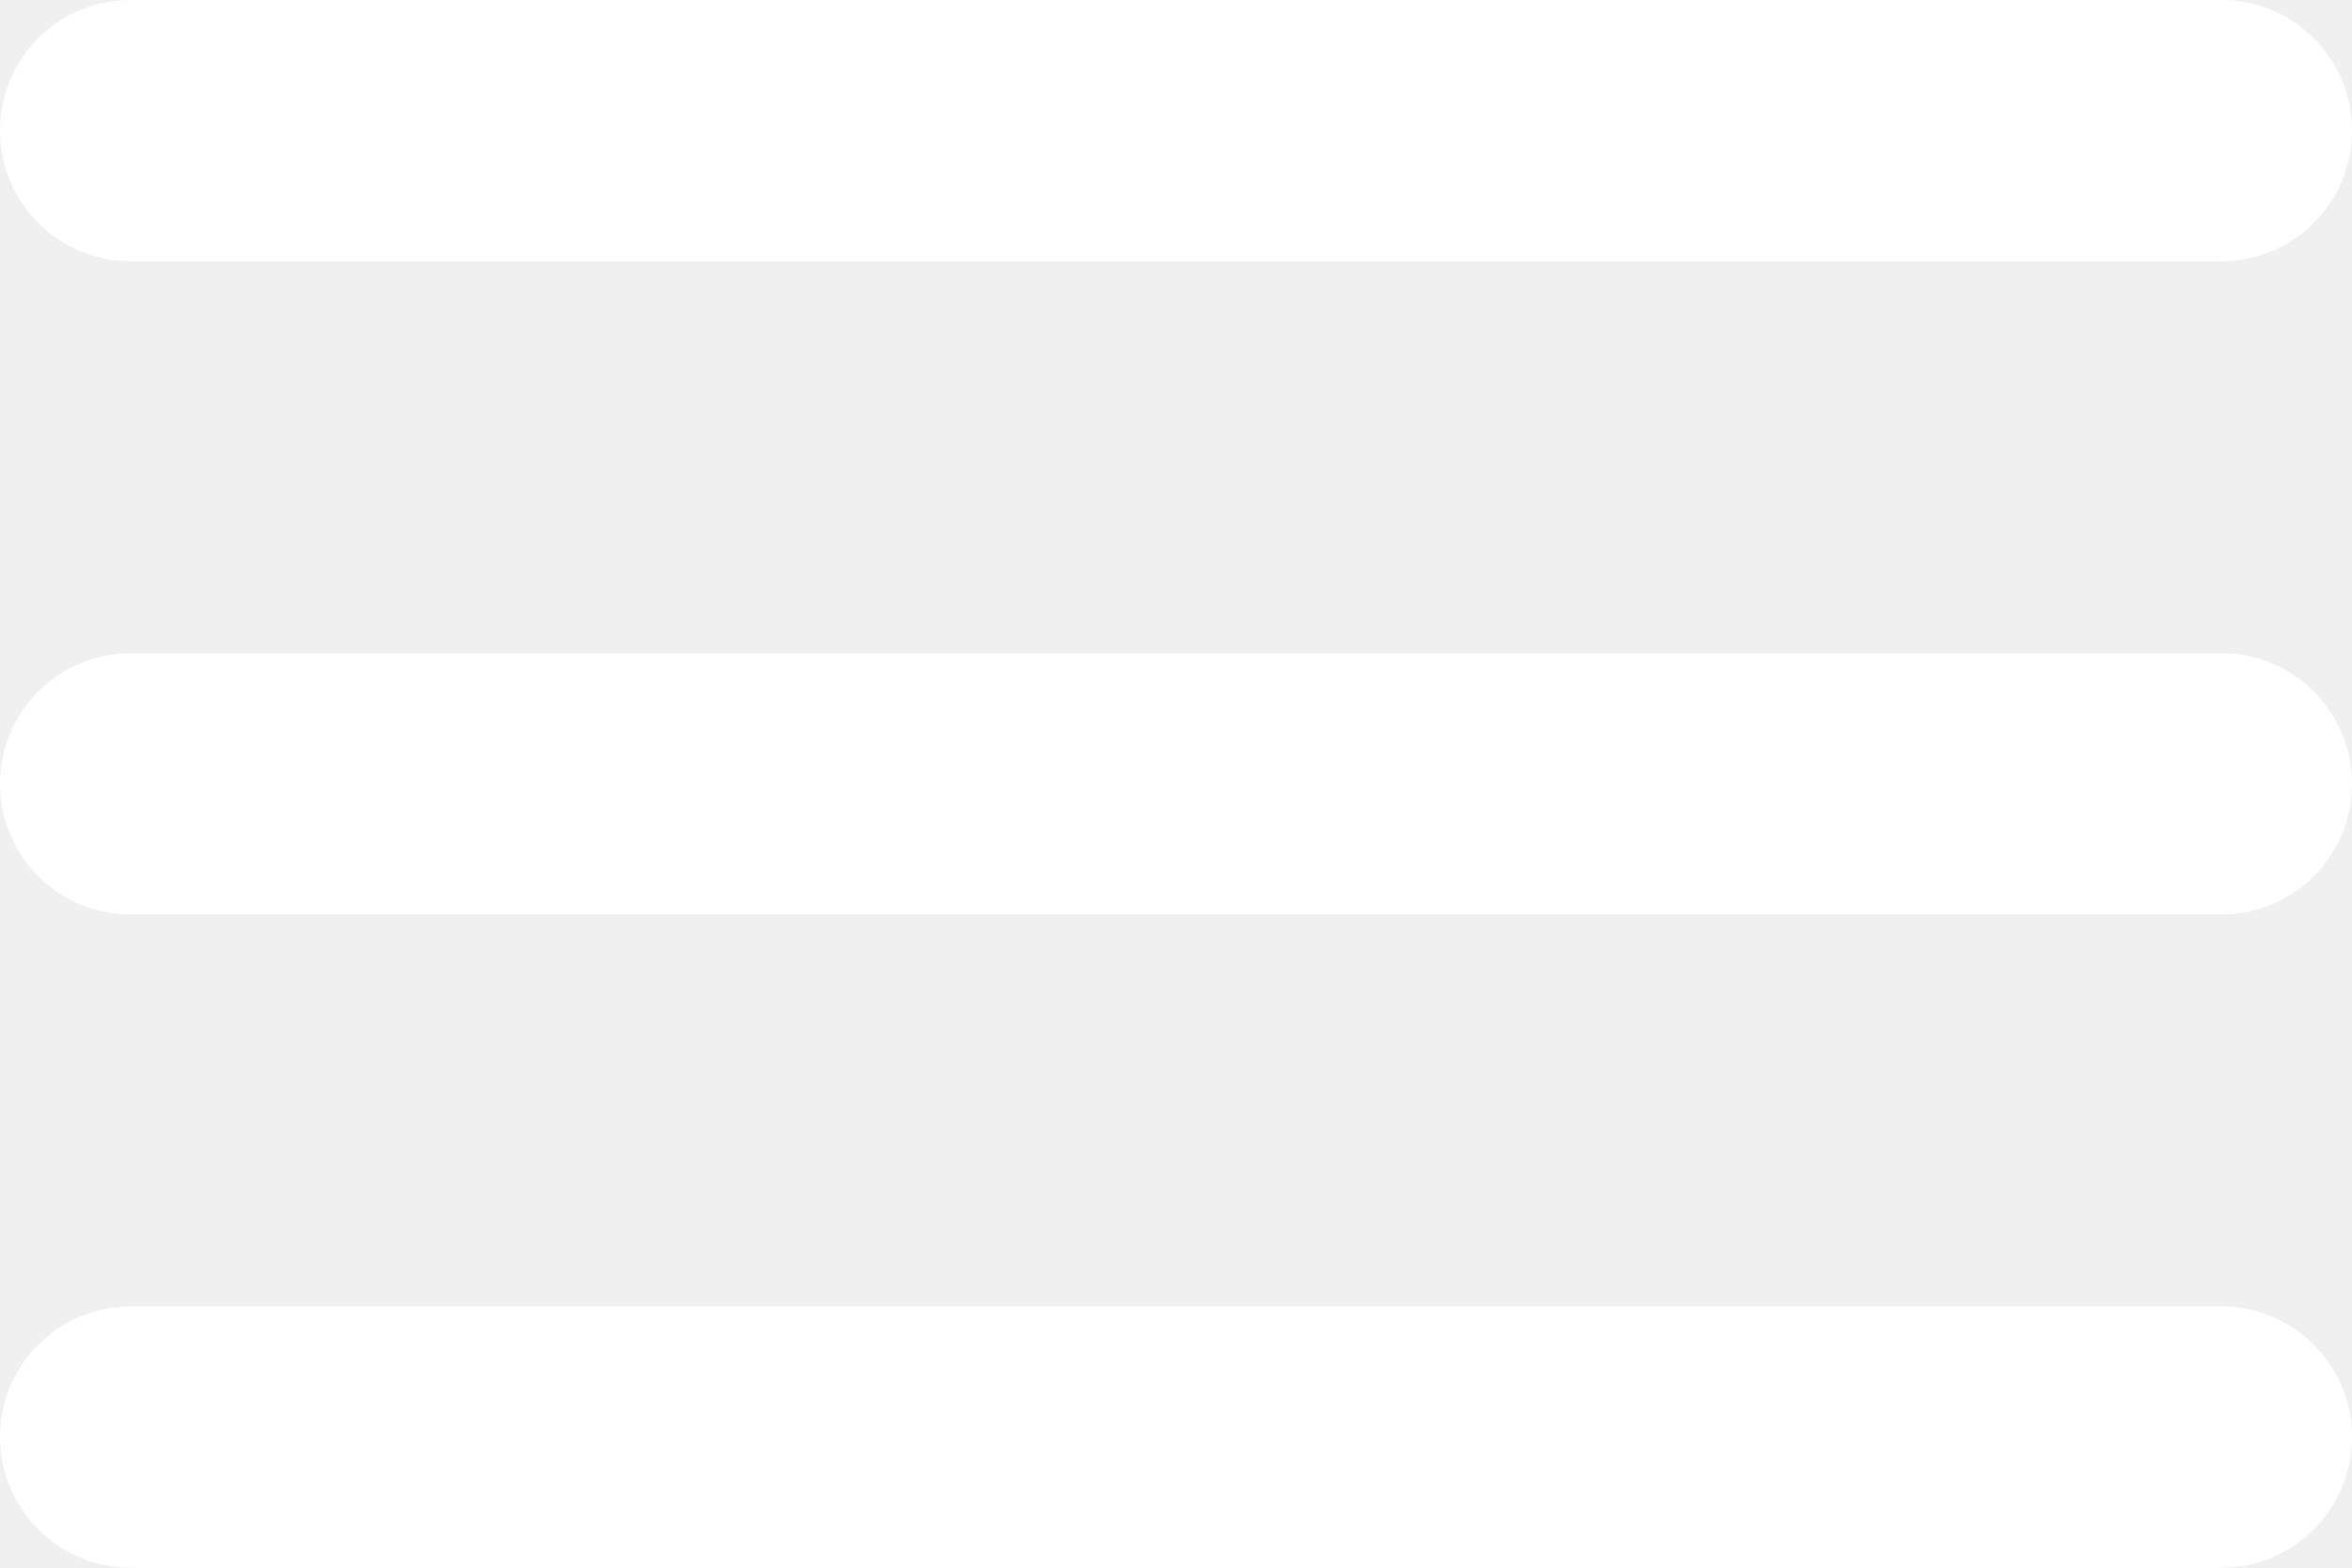
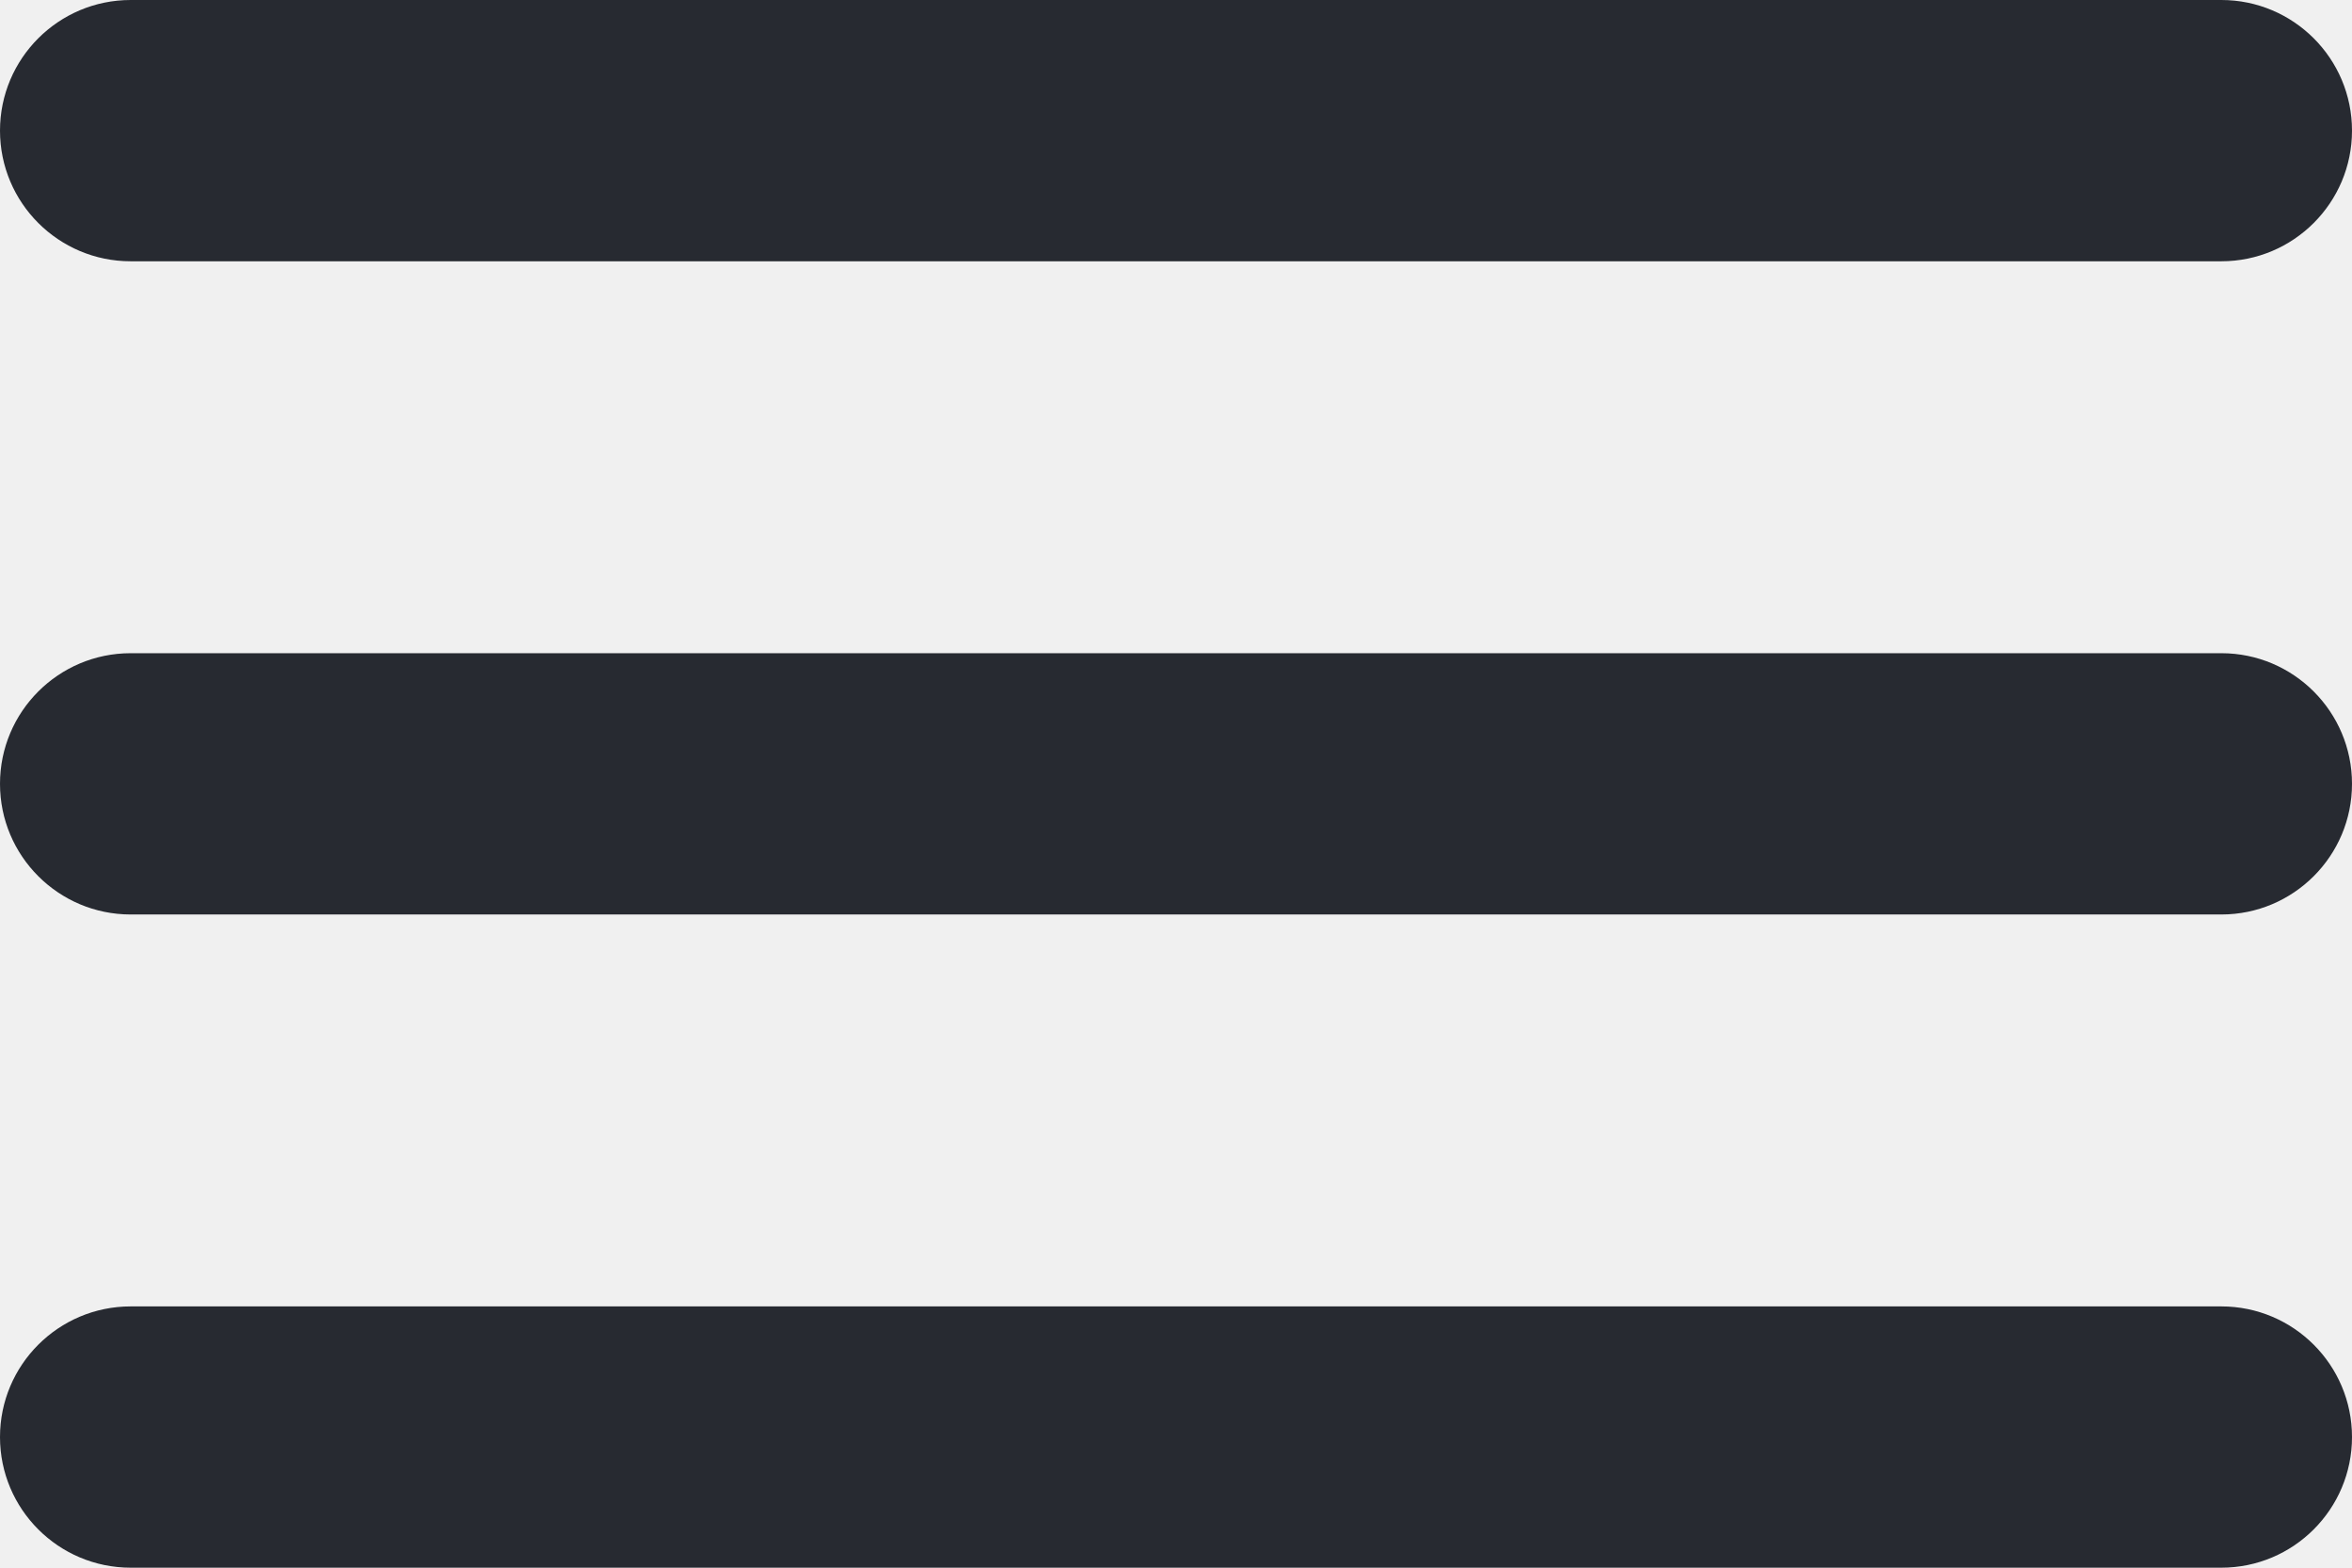
<svg xmlns="http://www.w3.org/2000/svg" width="18" height="12" viewBox="0 0 18 12" fill="none">
-   <path fill-rule="evenodd" clip-rule="evenodd" d="M0 1C0 0.448 0.448 0 1 0H17C17.552 0 18 0.448 18 1C18 1.552 17.552 2 17 2H1C0.448 2 0 1.552 0 1ZM0 6C0 5.448 0.448 5 1 5L17 5C17.552 5 18 5.448 18 6C18 6.552 17.552 7 17 7L1 7C0.448 7 0 6.552 0 6ZM1 10C0.448 10 0 10.448 0 11C0 11.552 0.448 12 1 12H17C17.552 12 18 11.552 18 11C18 10.448 17.552 10 17 10H1Z" fill="white" />
+   <path fill-rule="evenodd" clip-rule="evenodd" d="M0 1C0 0.448 0.448 0 1 0H17C17.552 0 18 0.448 18 1C18 1.552 17.552 2 17 2H1C0.448 2 0 1.552 0 1ZM0 6C0 5.448 0.448 5 1 5L17 5C17.552 5 18 5.448 18 6C18 6.552 17.552 7 17 7L1 7C0.448 7 0 6.552 0 6ZM1 10C0.448 10 0 10.448 0 11C0 11.552 0.448 12 1 12H17C17.552 12 18 11.552 18 11C18 10.448 17.552 10 17 10H1Z" fill="#272a31" />
</svg>
